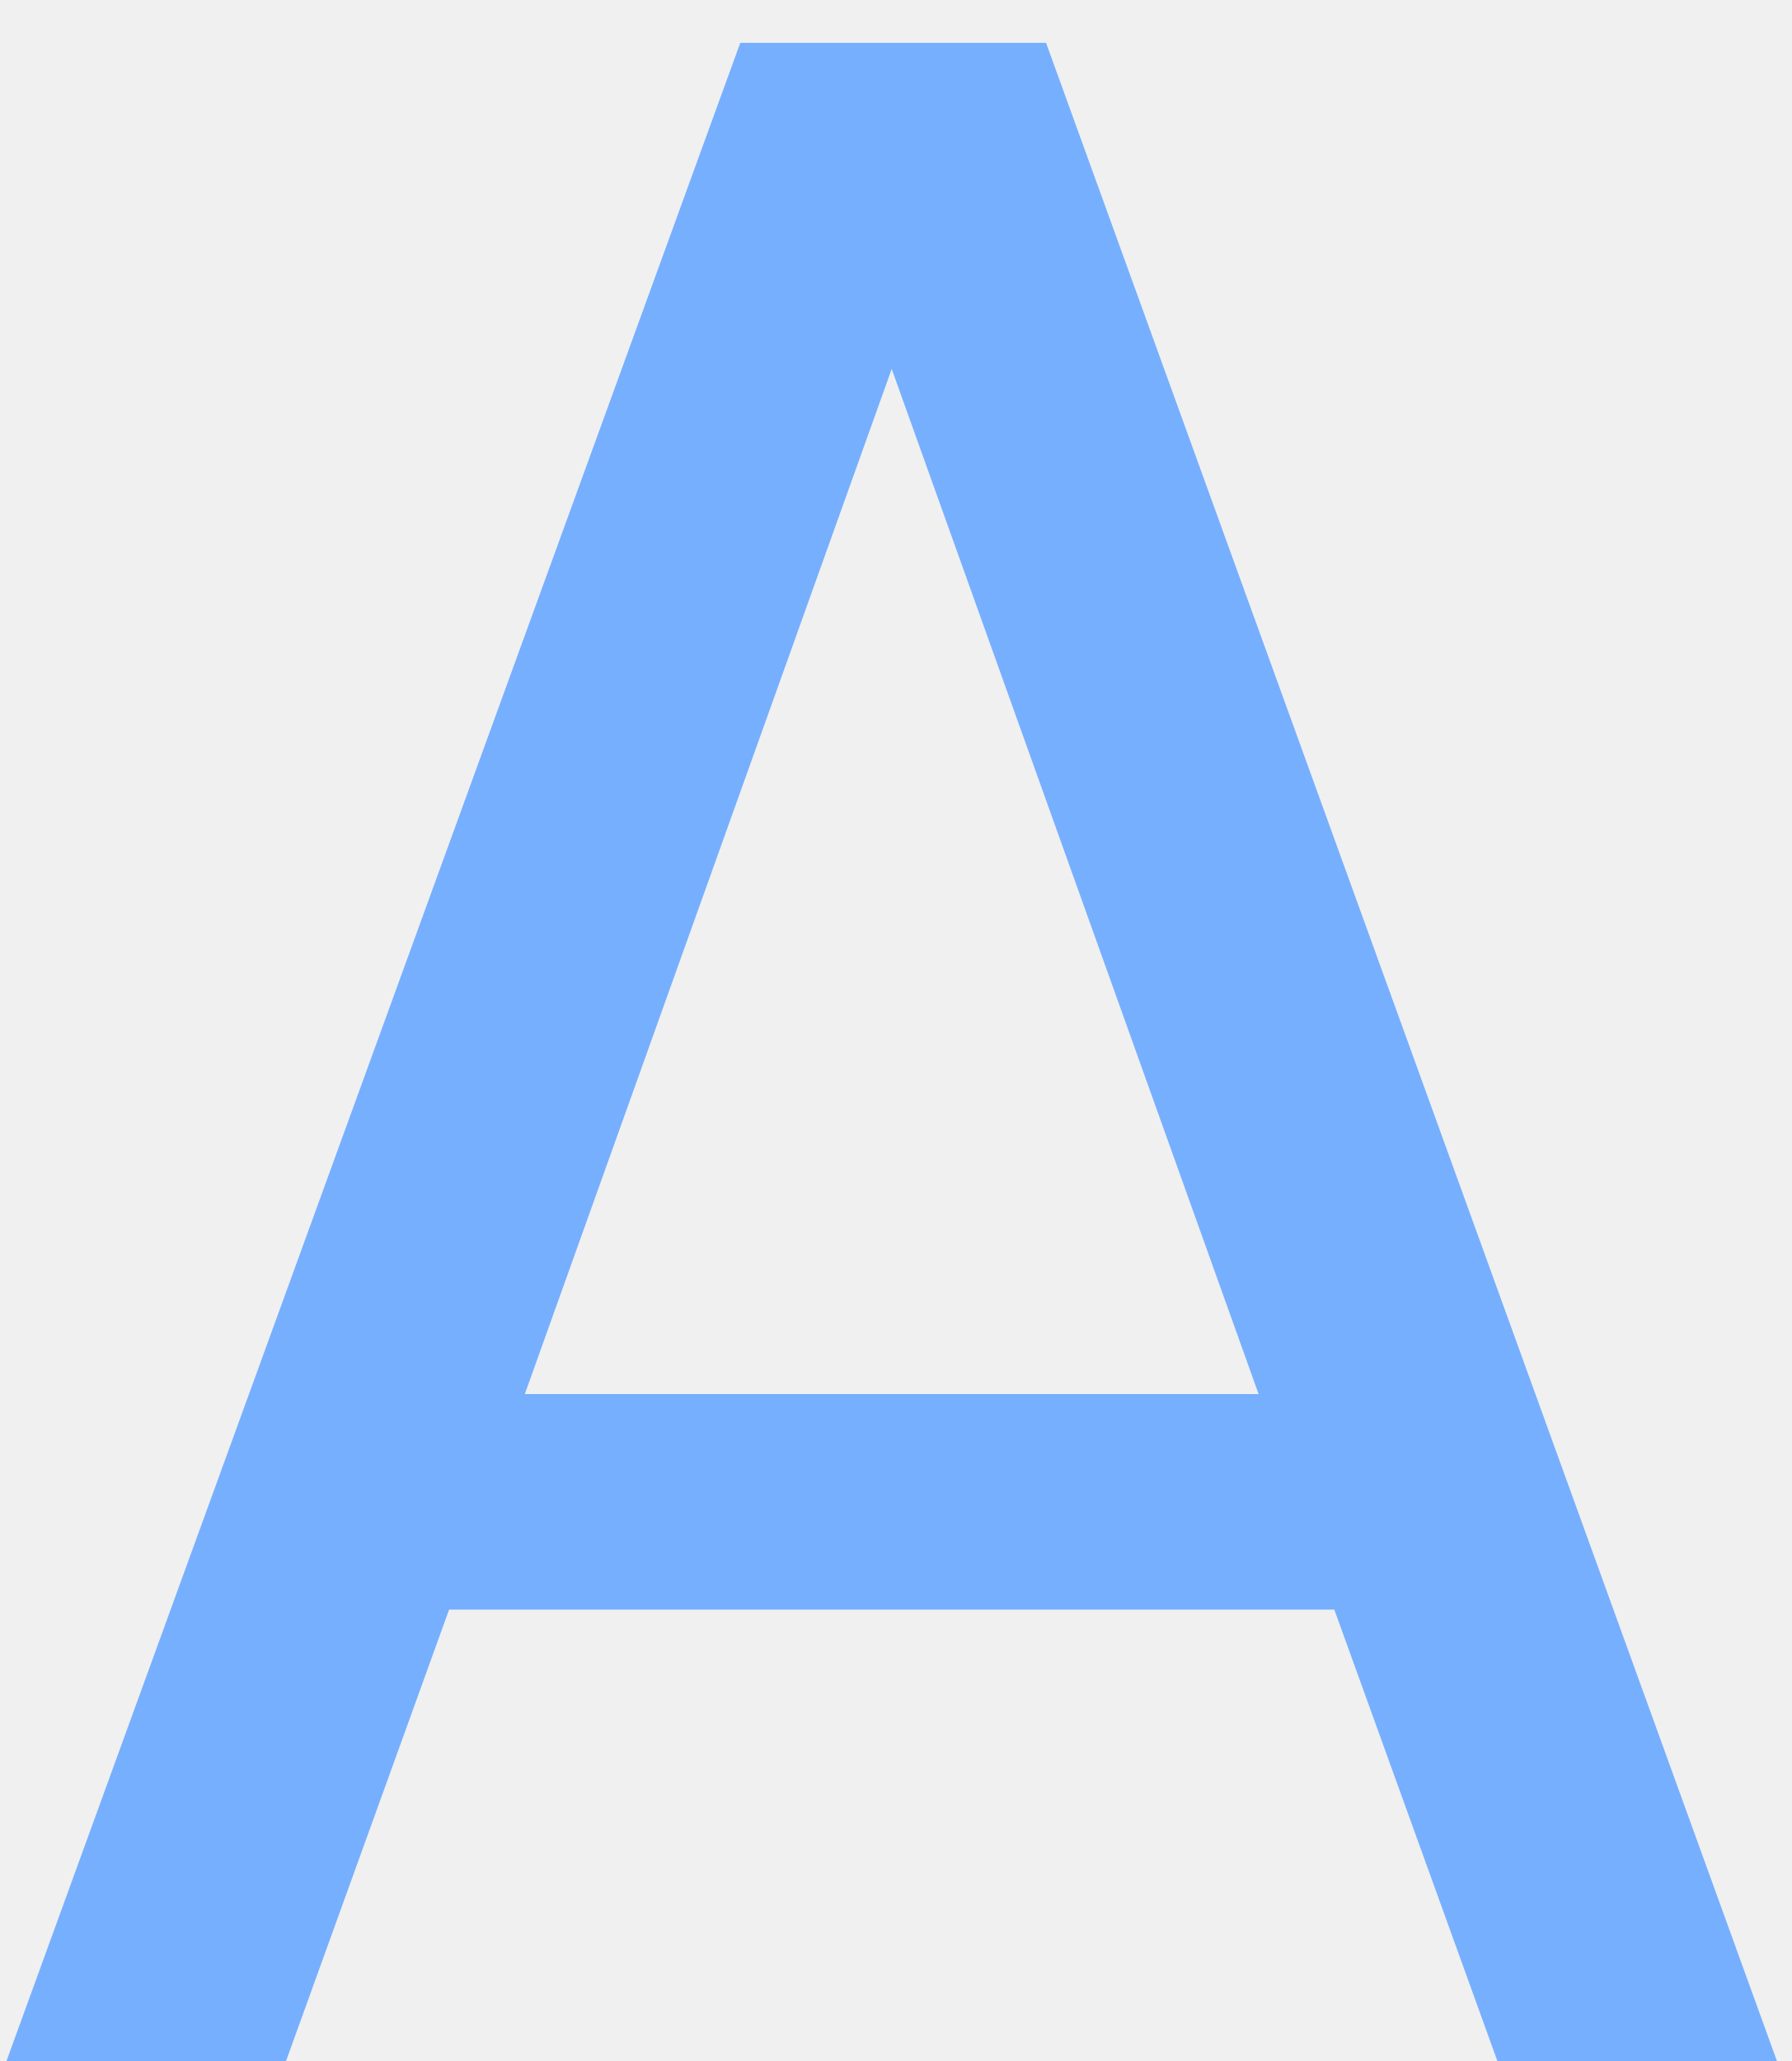
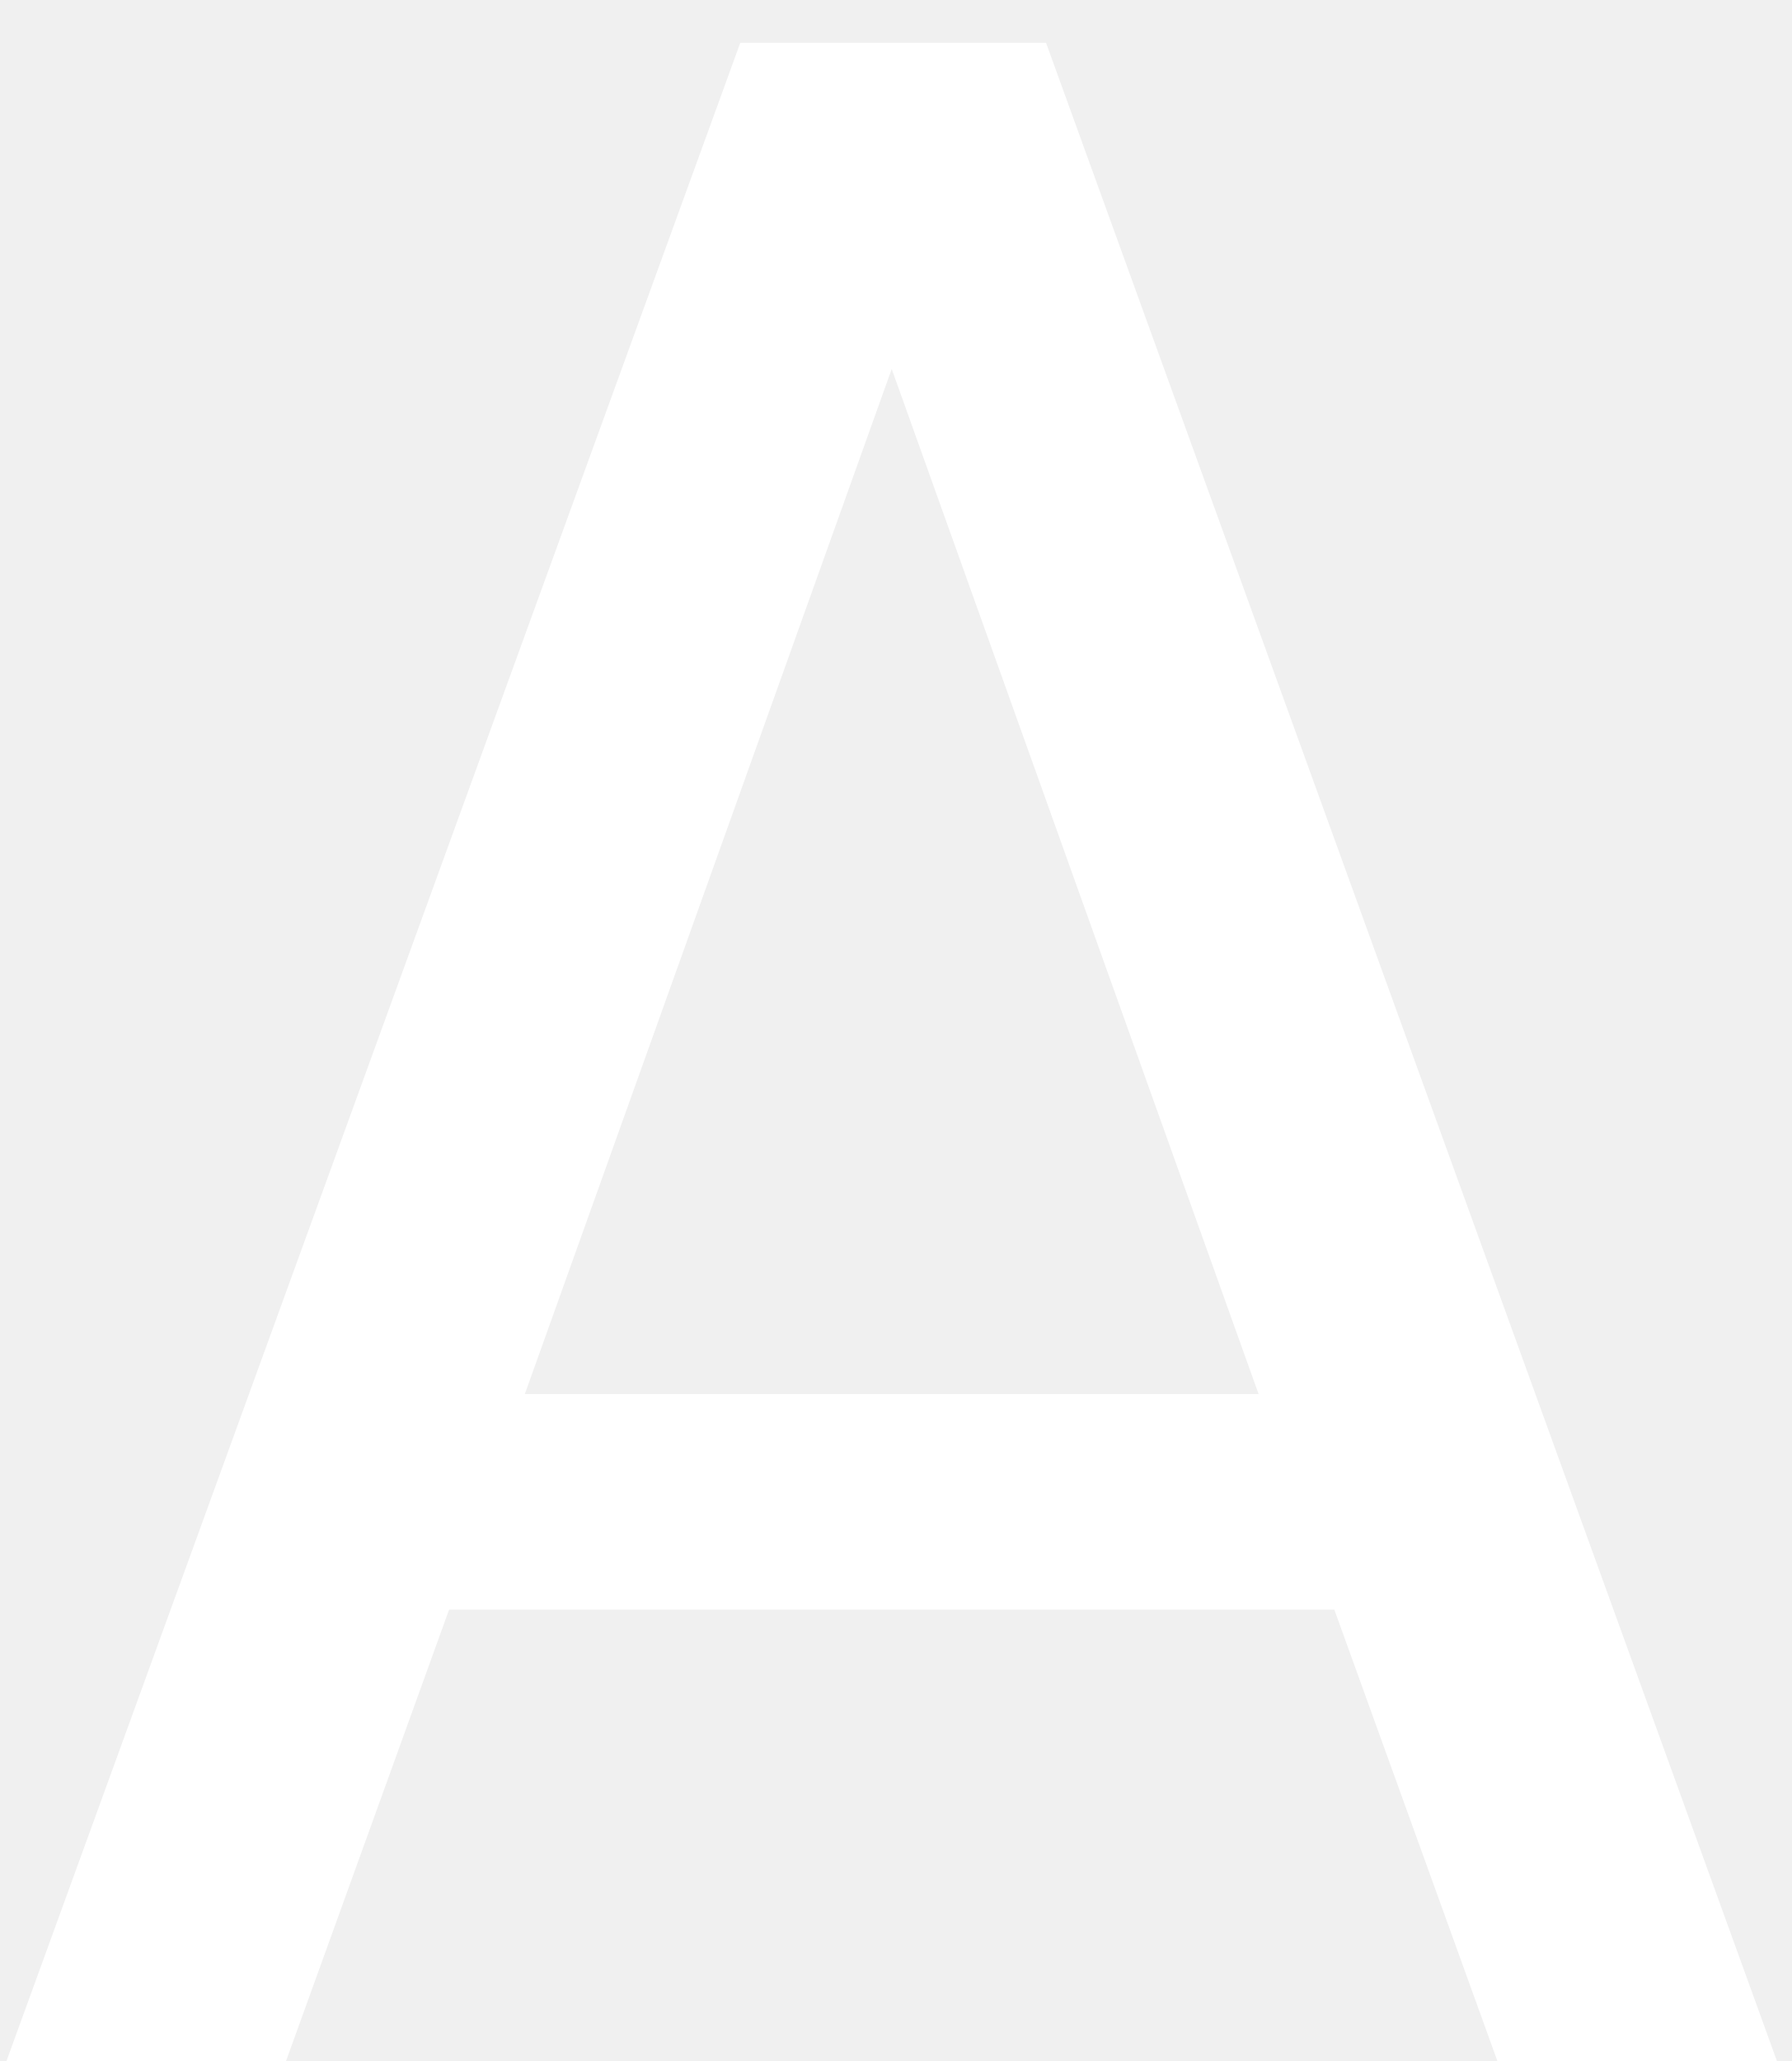
<svg xmlns="http://www.w3.org/2000/svg" width="40" height="46" viewBox="0 0 40 46" fill="none">
-   <path d="M29.785 35.925H10.025L6.385 46H0.145L16.525 0.955H23.35L39.665 46H33.425L29.785 35.925ZM28.095 31.115L19.905 8.235L11.715 31.115H28.095Z" fill="#77AFFF" />
+   <path d="M29.785 35.925H10.025L6.385 46H0.145L16.525 0.955H23.35L39.665 46H33.425L29.785 35.925ZM28.095 31.115L19.905 8.235L11.715 31.115H28.095Z" fill="#fff" />
</svg>
